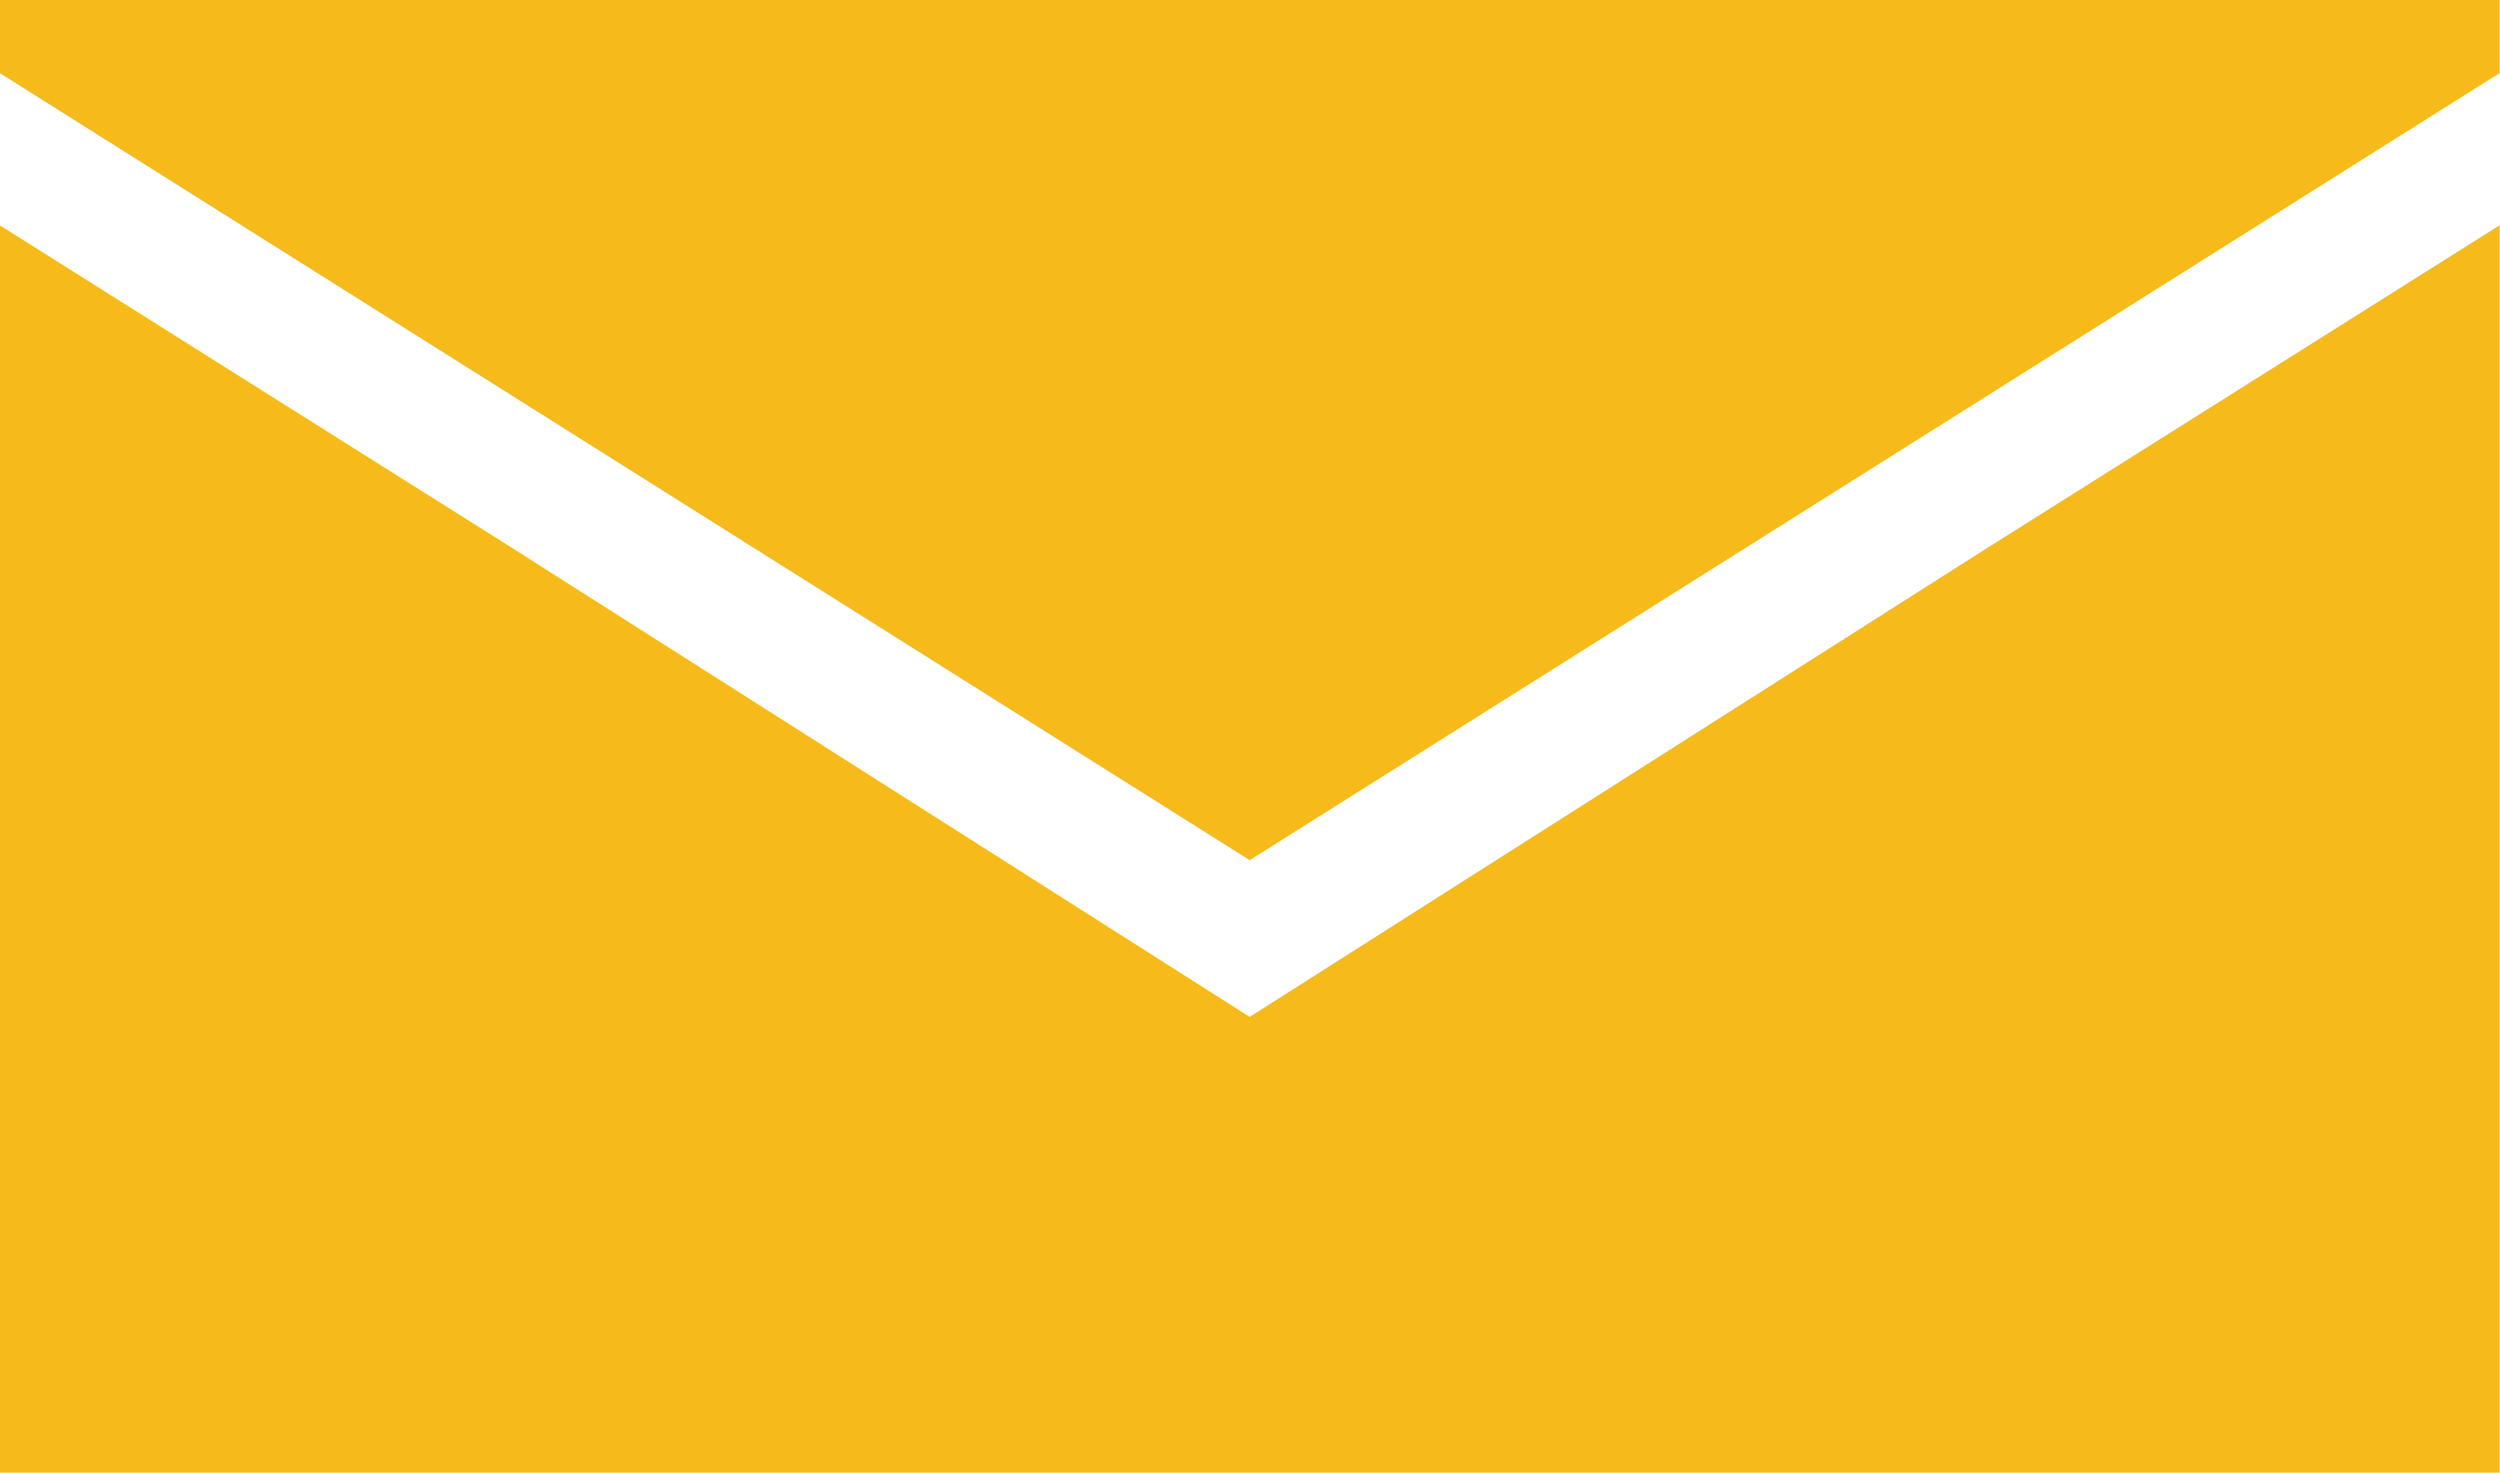
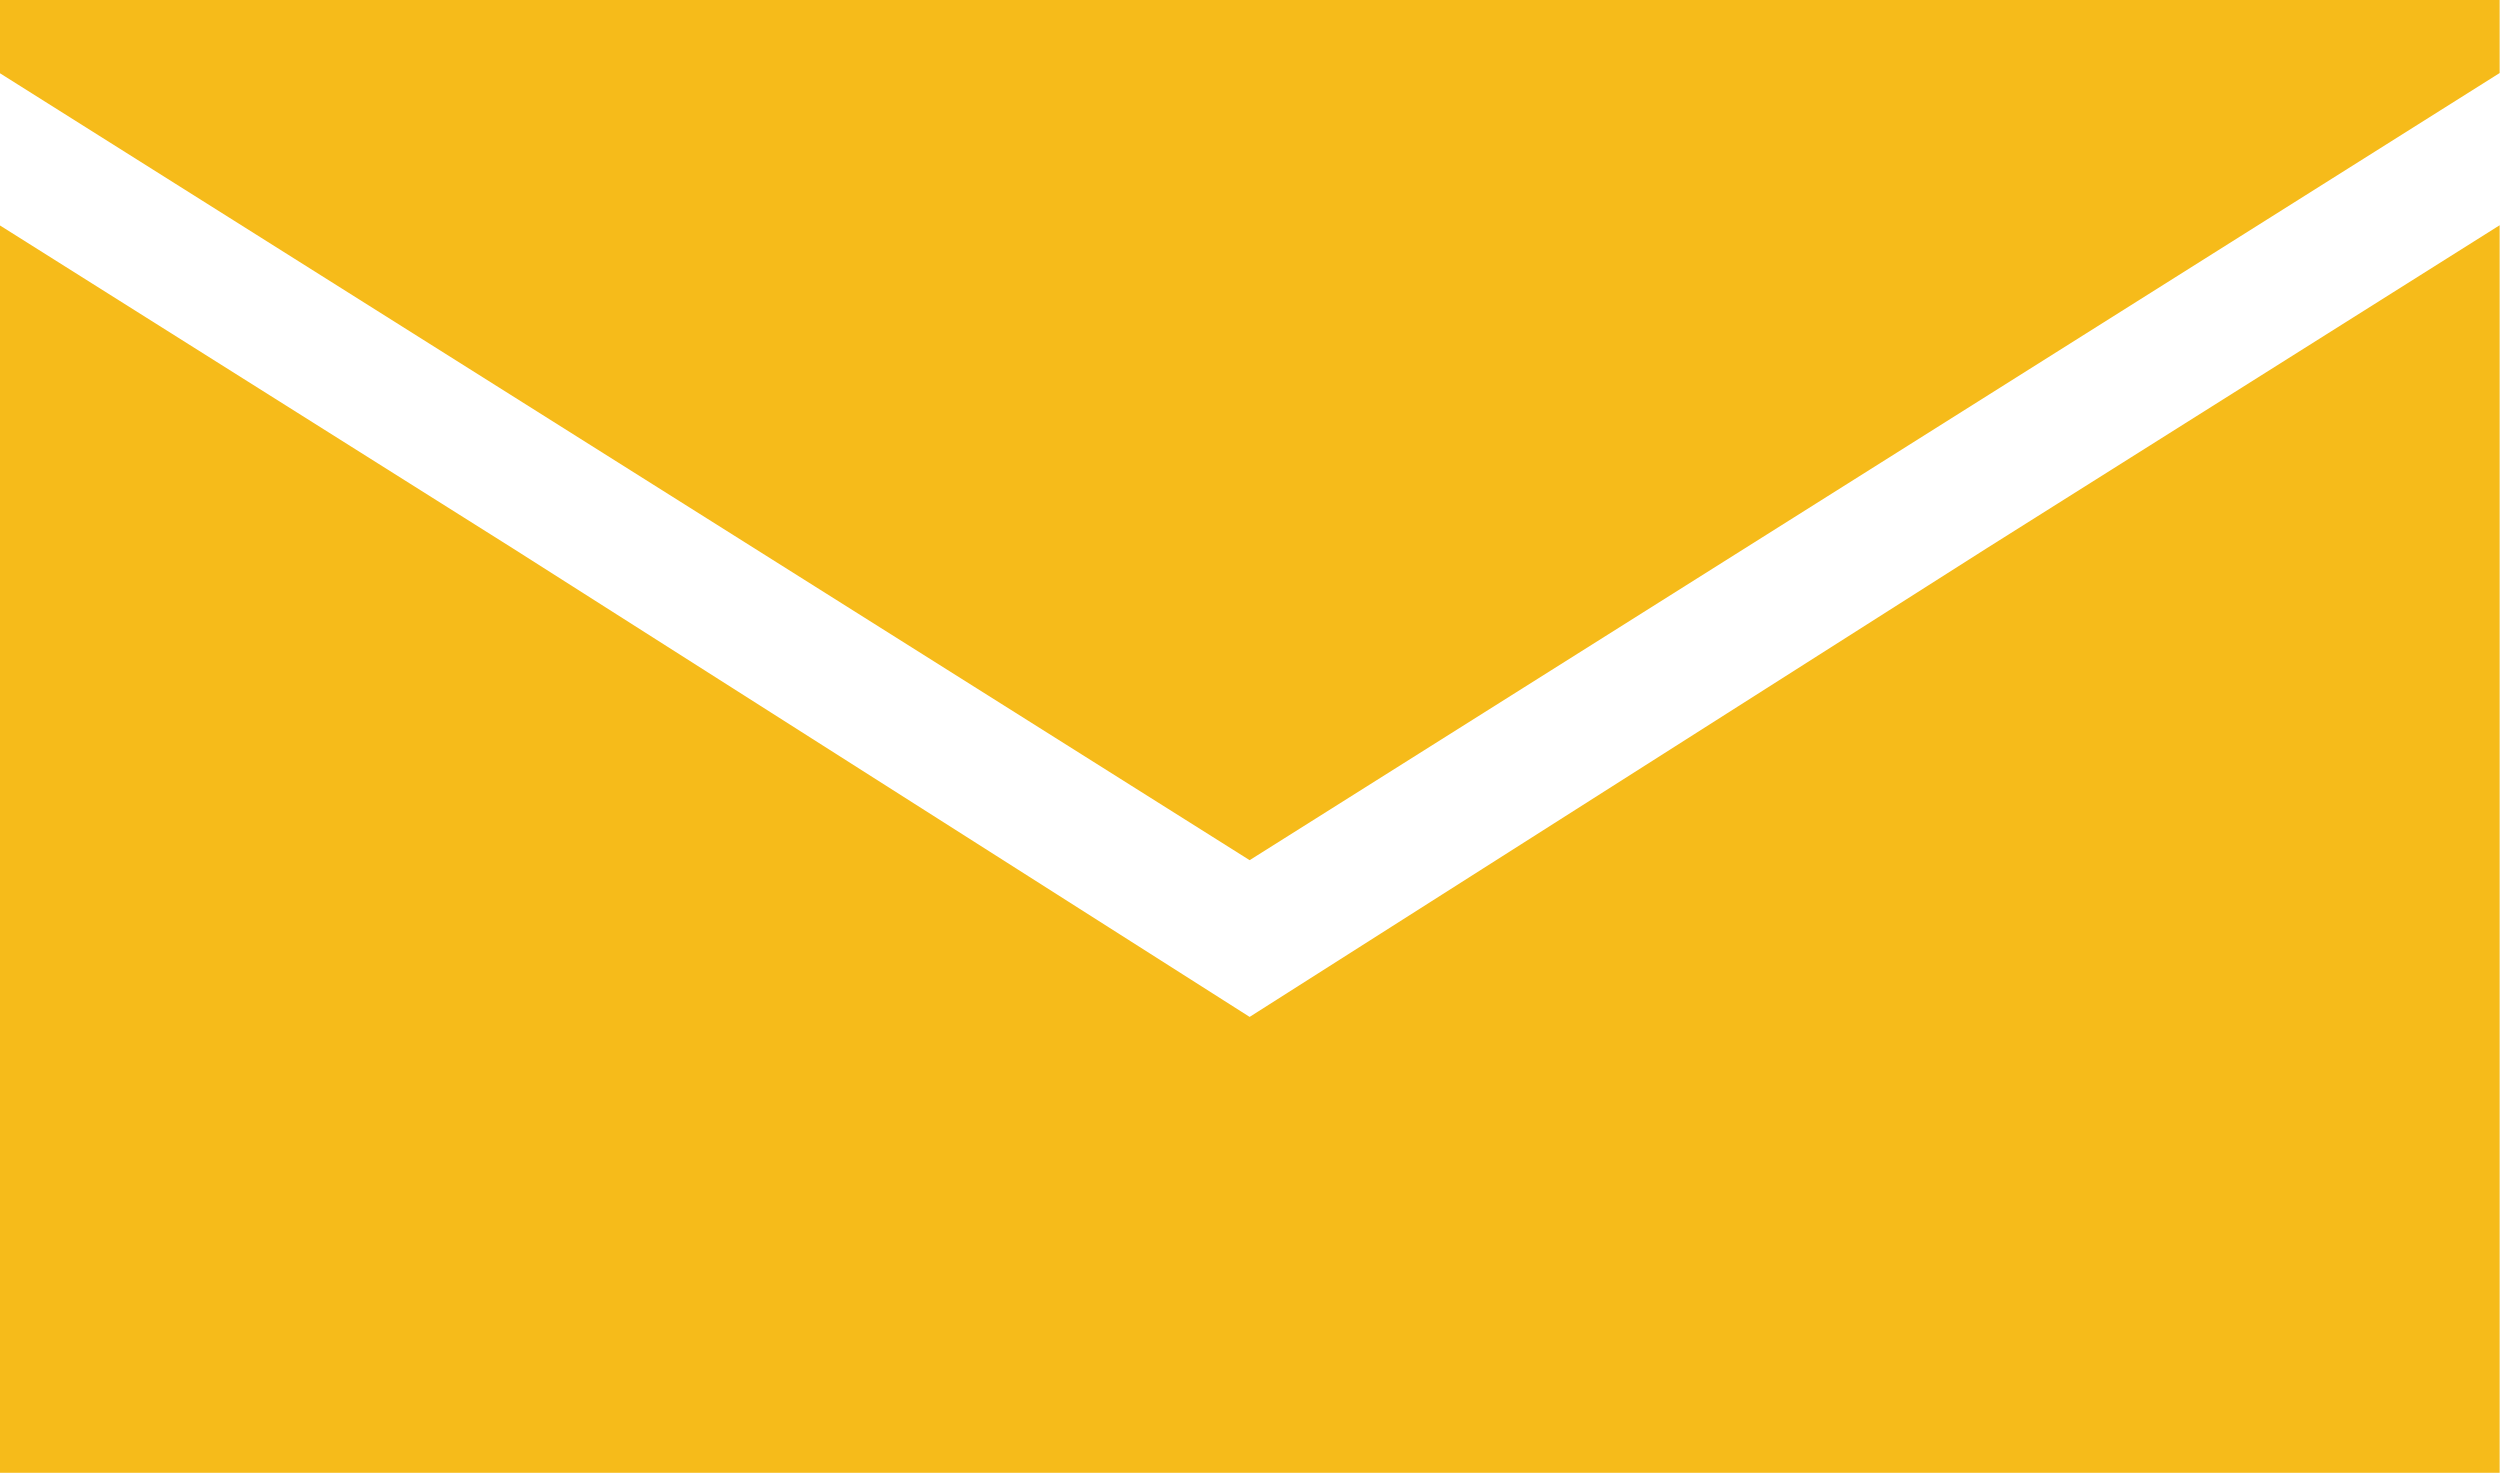
<svg xmlns="http://www.w3.org/2000/svg" fill="none" viewBox="0.05 0.1 20.4 12.02">
-   <path d="M0.047 0.096V0.696L10.247 7.119L20.447 0.696V0.096H0.047Z" fill="#F6BB1A" />
-   <path d="M10.247 8.398L4.239 4.578L0.047 1.938V12.117H20.447V1.938L16.255 4.578L10.247 8.398Z" fill="#F6BB1A" />
+   <path d="M.047.096v.6l10.2 6.423 10.2-6.423v-.6H.047Z" fill="#F6BB1A" />
+   <path d="M10.247 8.398 4.24 4.578.047 1.938v10.18h20.4V1.938l-4.192 2.64-6.008 3.82Z" fill="#F6BB1A" />
</svg>
